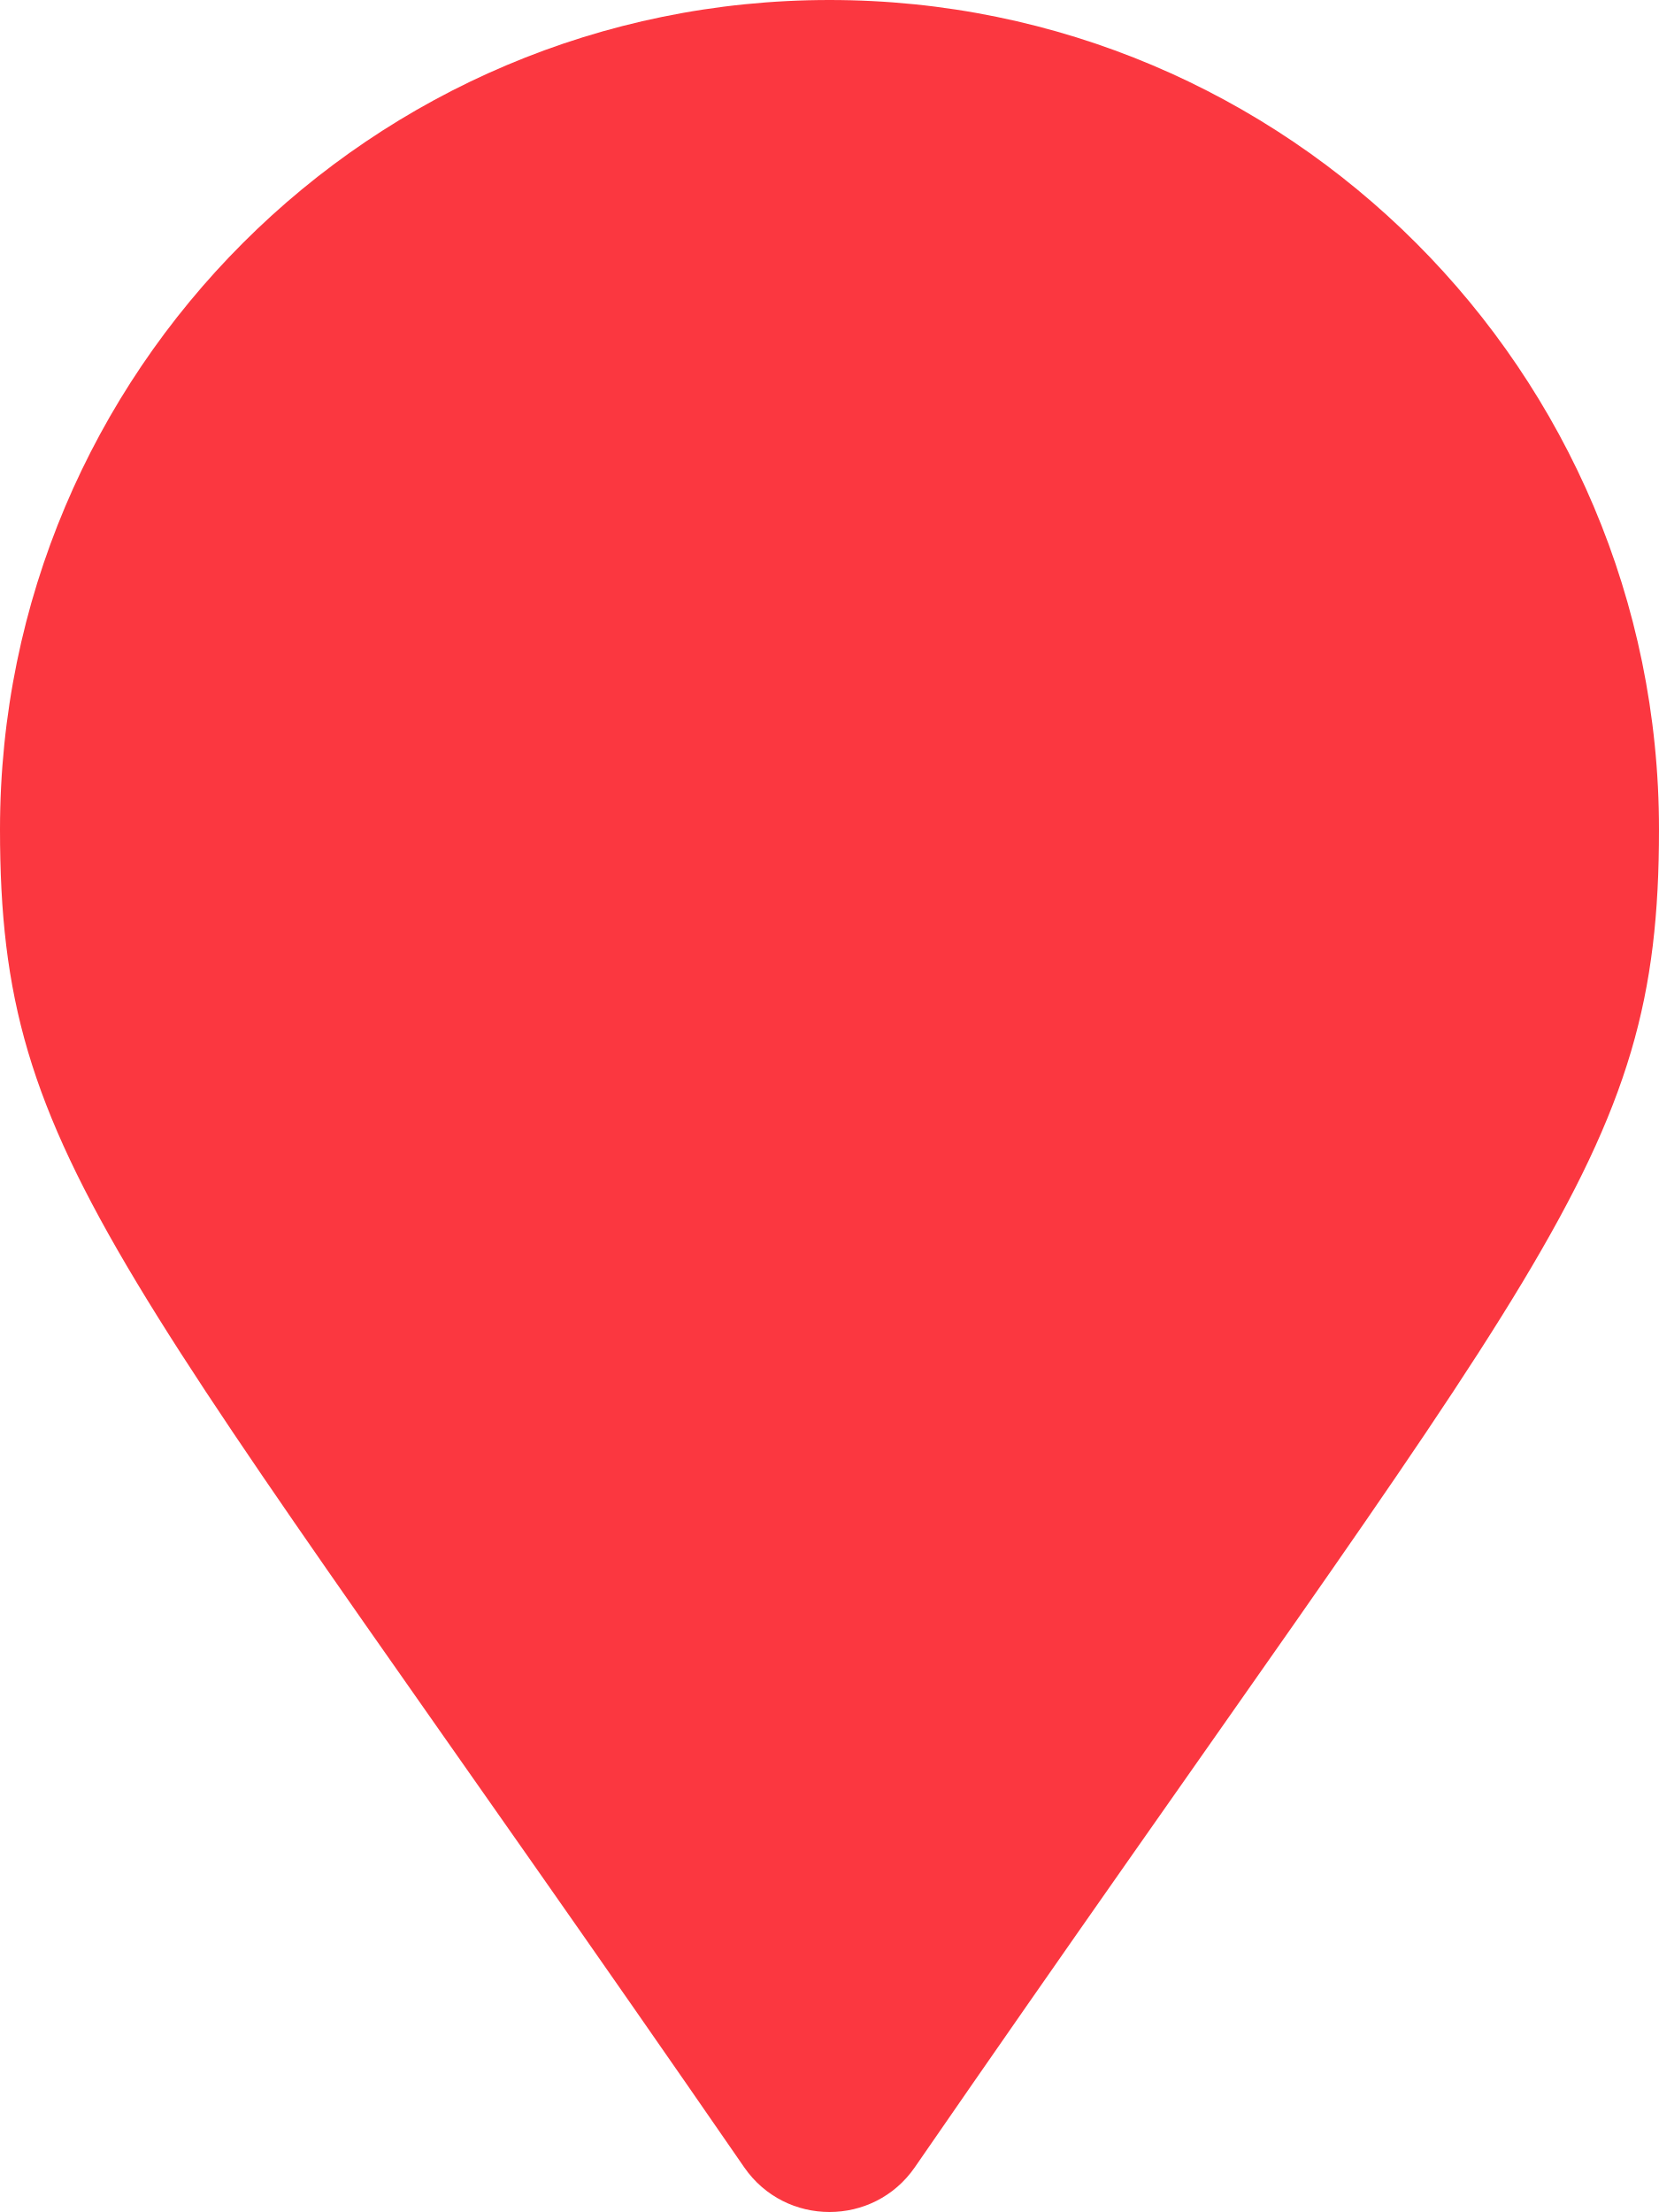
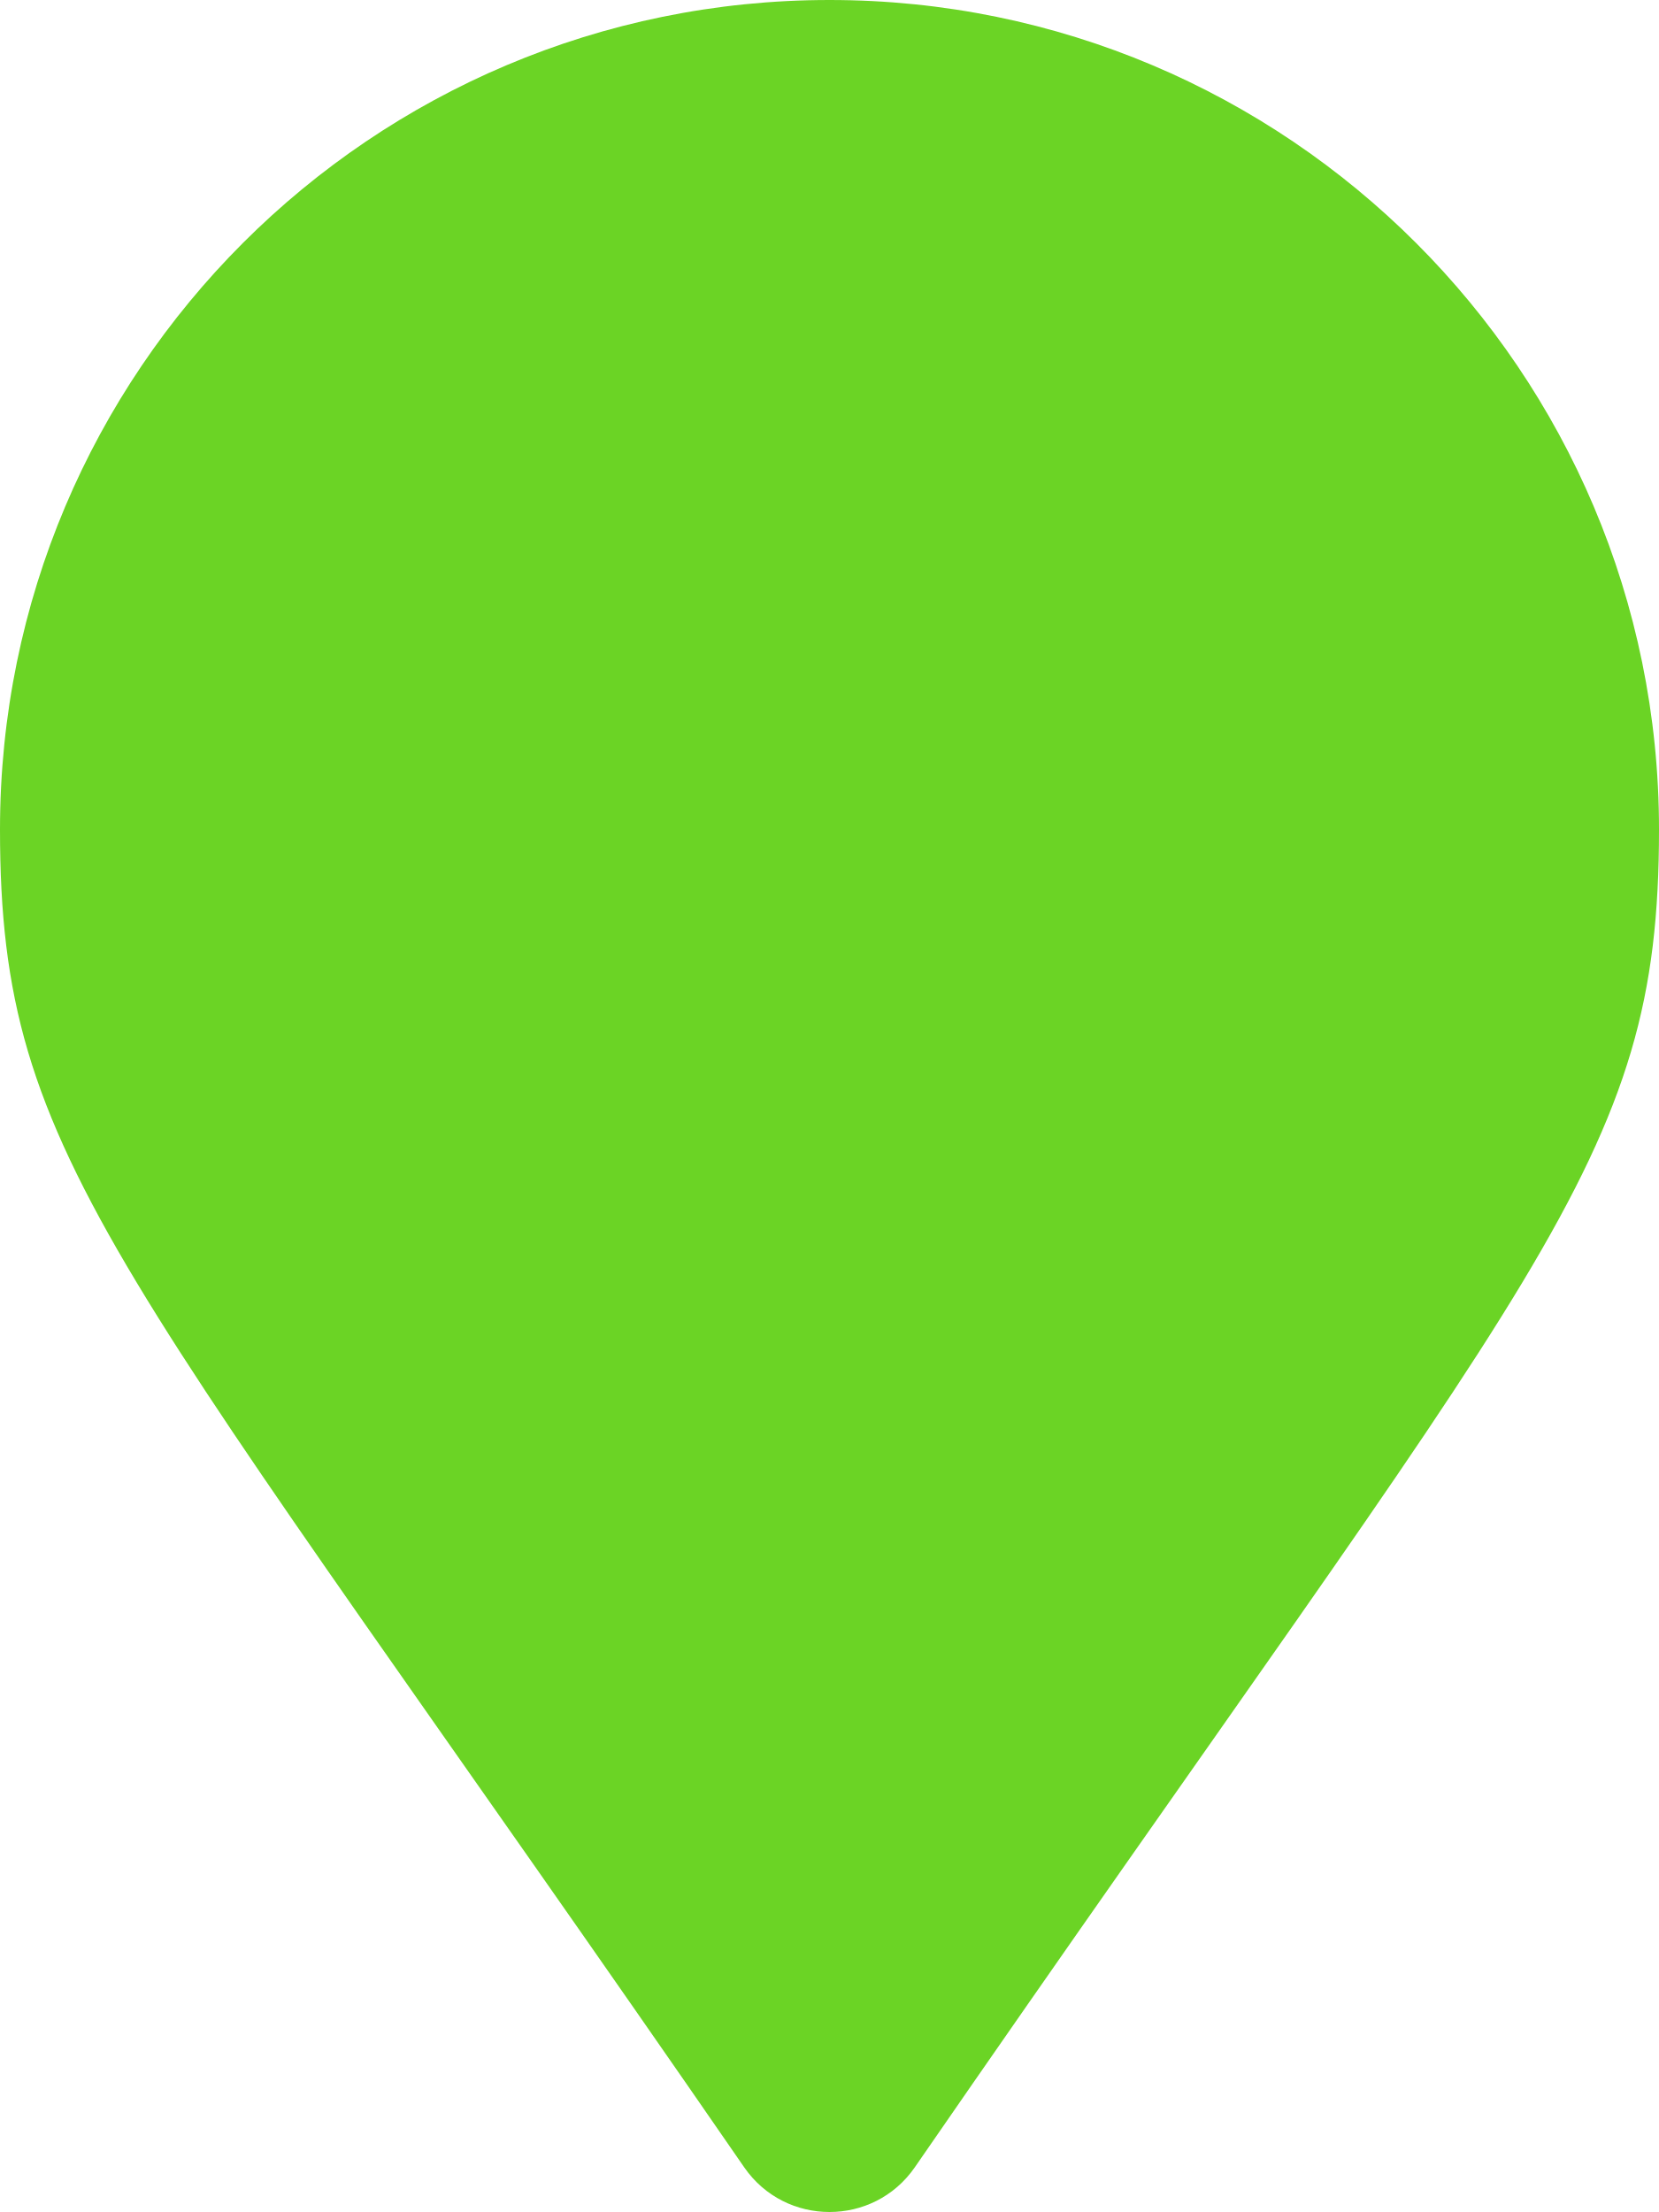
<svg xmlns="http://www.w3.org/2000/svg" aria-hidden="true" focusable="false" data-prefix="fas" data-icon="map-marker" class="svg-inline--fa fa-map-marker fa-w-12" role="img" viewBox="0 0 384 512">
-   <path fill="#FB3740" d="M172.268 501.67C26.97 291.031 0 269.413 0 192 0 85.961 85.961 0 192 0s192 85.961 192 192c0 77.413-26.97 99.031-172.268 309.67-9.535 13.774-29.93 13.773-39.464 0z" />
+   <path fill="#6BD425" d="M172.268 501.67C26.97 291.031 0 269.413 0 192 0 85.961 85.961 0 192 0s192 85.961 192 192c0 77.413-26.97 99.031-172.268 309.67-9.535 13.774-29.93 13.773-39.464 0z" />
</svg>
